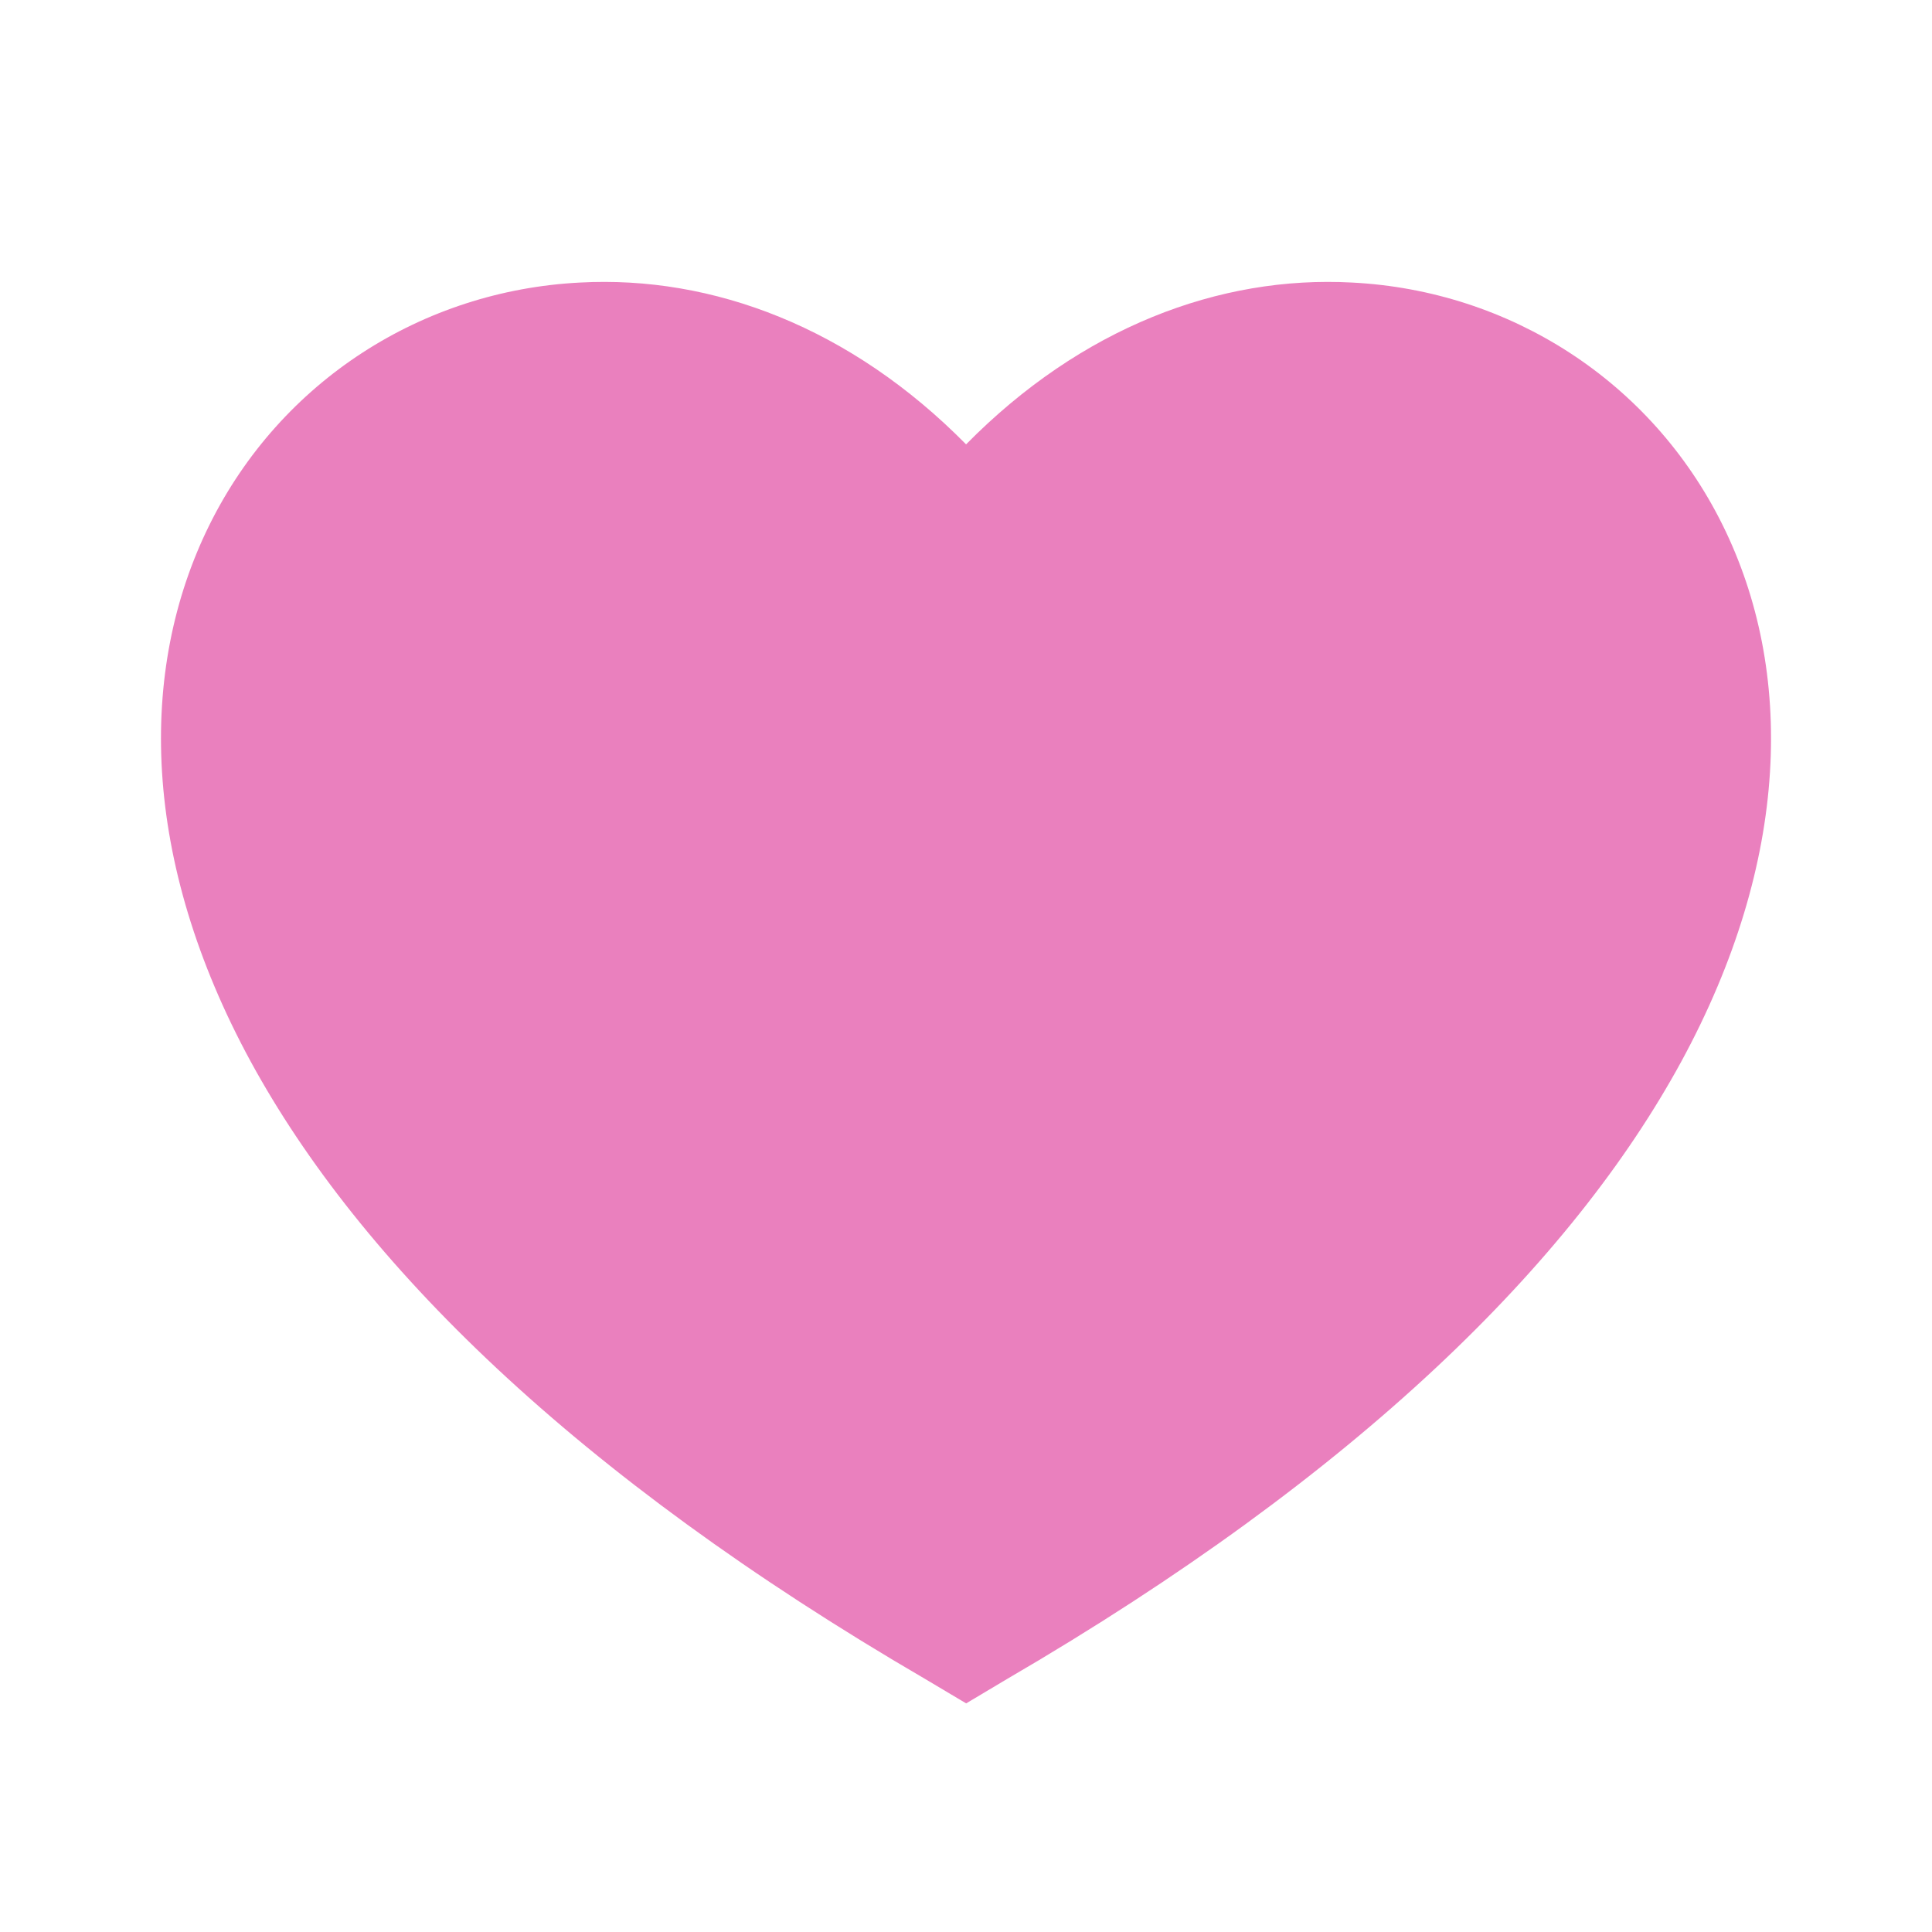
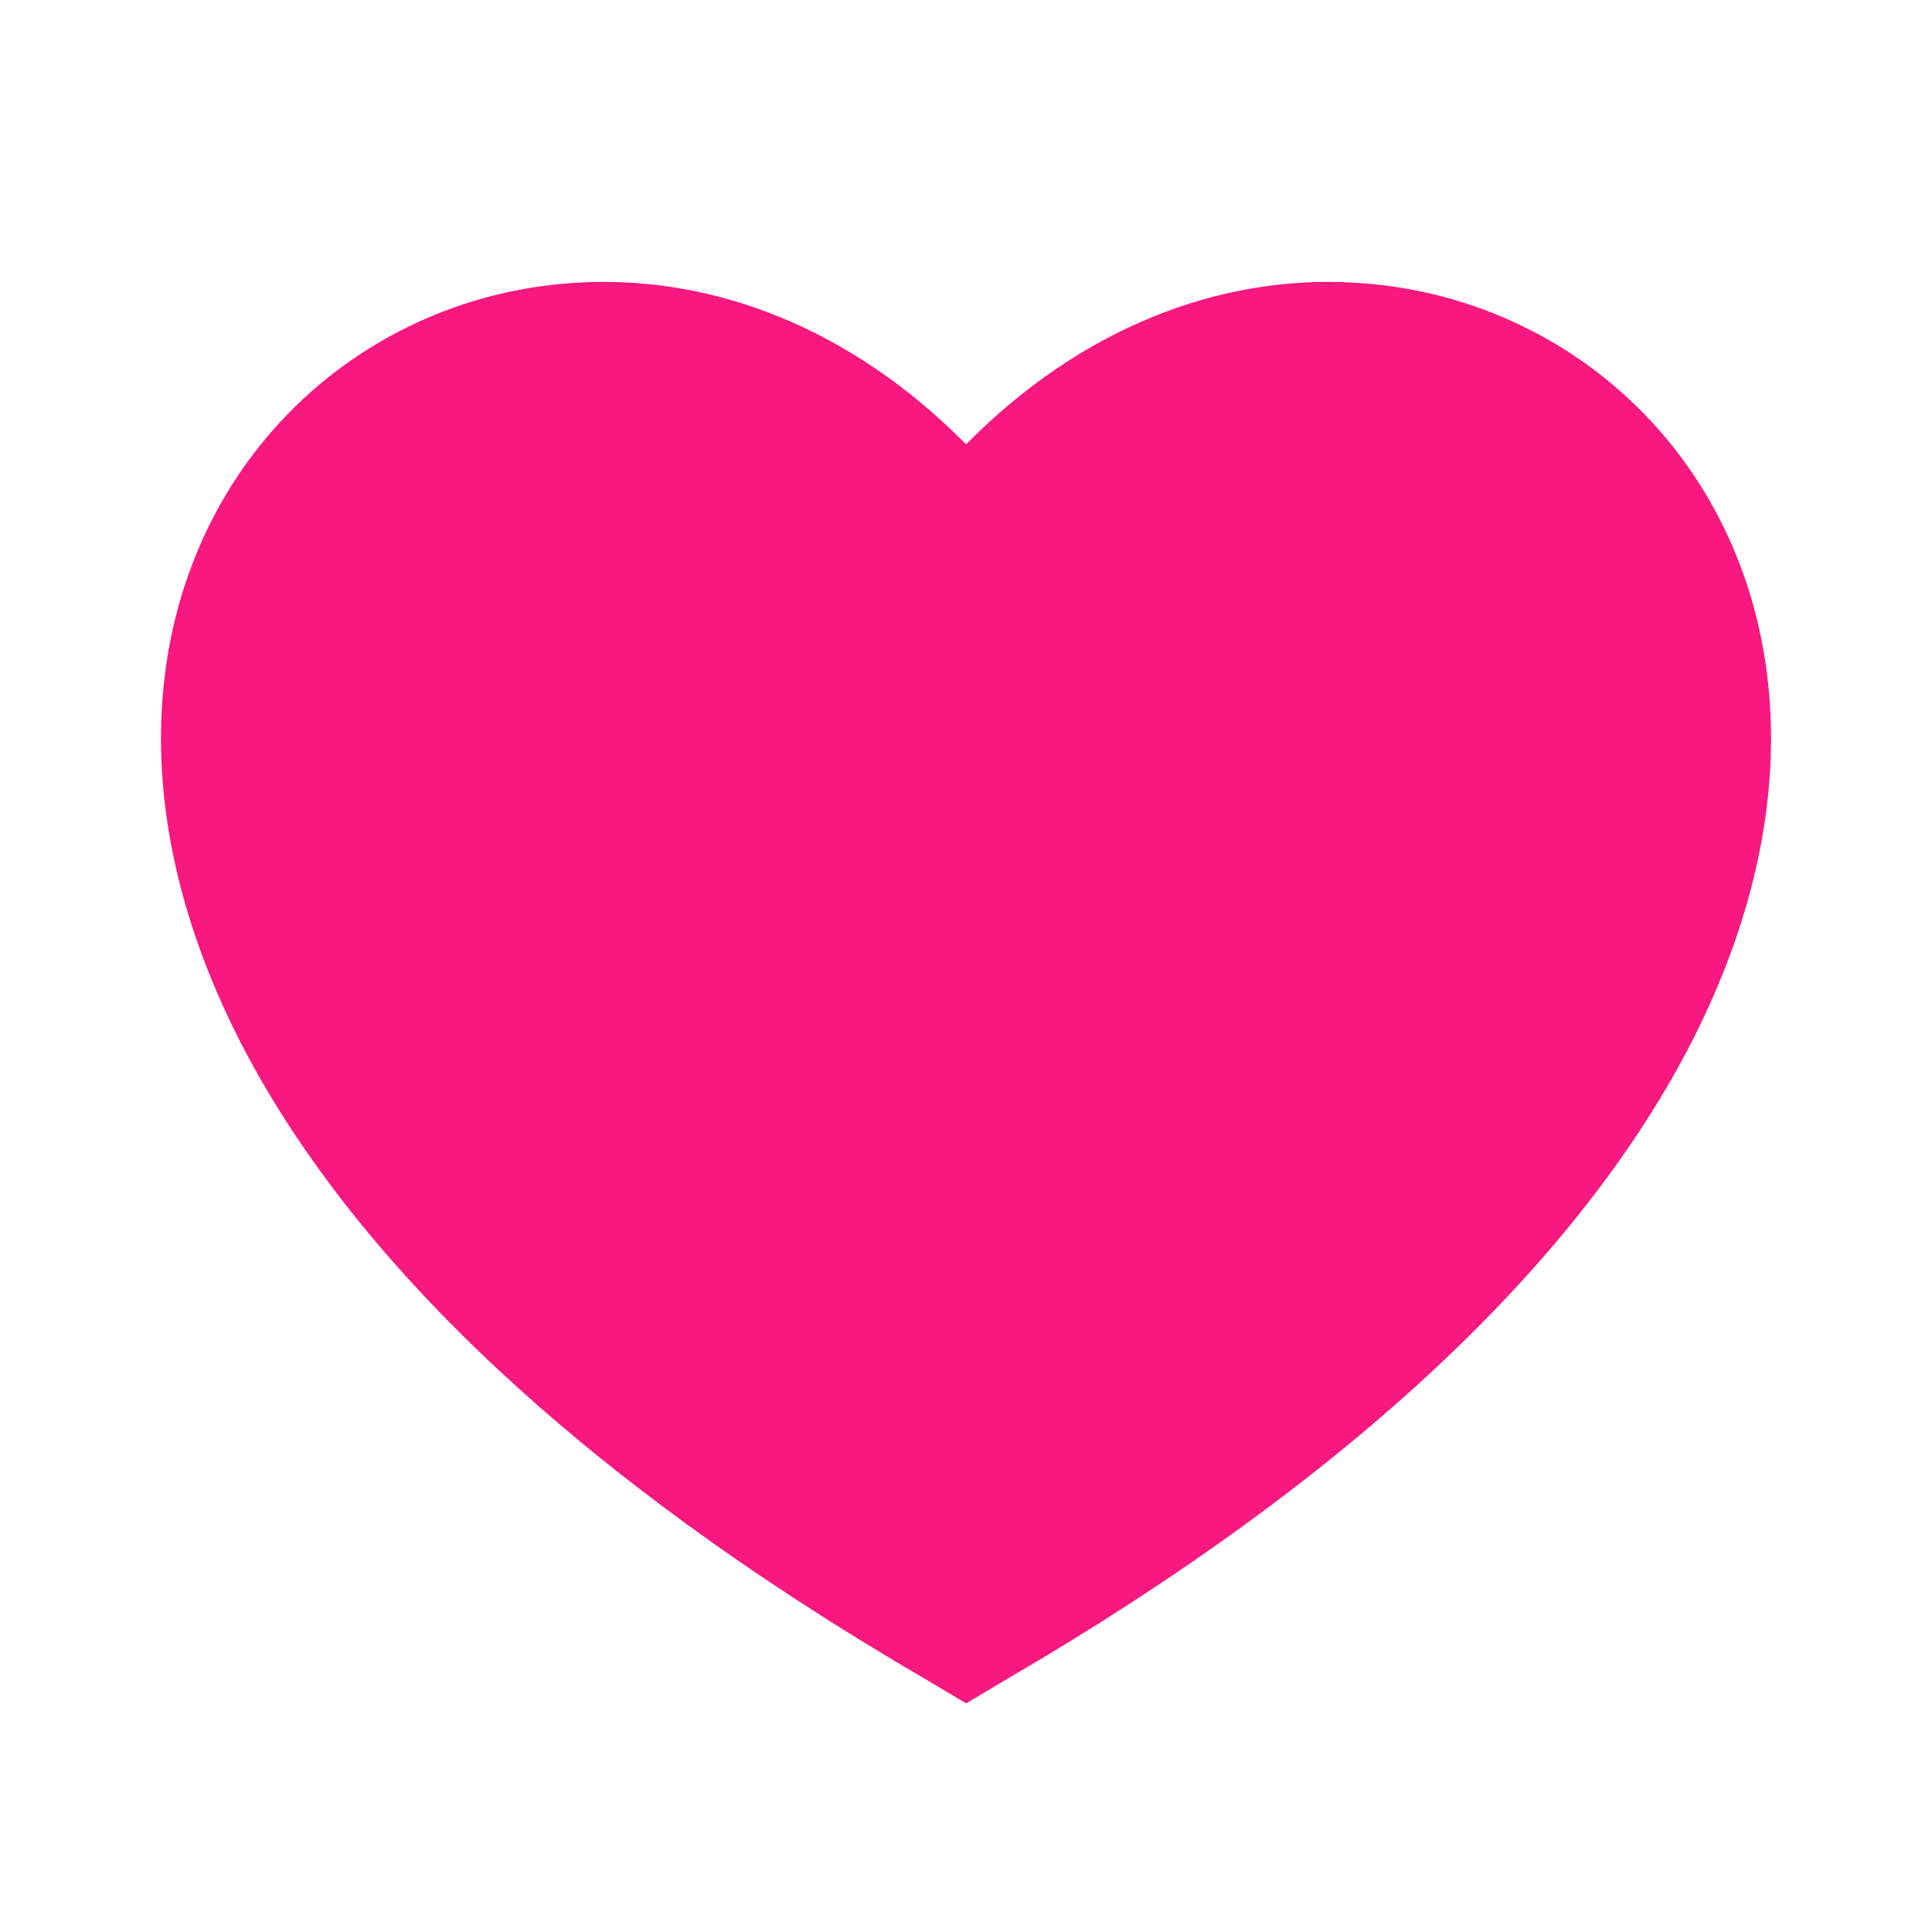
- <svg viewBox="0 0 24 24" aria-hidden="true" fill="hsla(325, 72%, 58%, 0.688)" height="20px" class="r-4qtqp9 r-yyyyoo r-1xvli5t r-dnmrzs r-bnwqim r-1plcrui r-lrvibr r-1hdv0qi">
+ <svg viewBox="0 0 24 24" aria-hidden="true" fill="rgb(249, 24, 128)" height="20px" class="r-4qtqp9 r-yyyyoo r-1xvli5t r-dnmrzs r-bnwqim r-1plcrui r-lrvibr r-1hdv0qi">
  <g>
    <path d="M20.884 13.19c-1.351 2.48-4.001 5.12-8.379 7.67l-.503.3-.504-.3c-4.379-2.55-7.029-5.19-8.382-7.67-1.36-2.5-1.41-4.86-.514-6.67.887-1.79 2.647-2.91 4.601-3.01 1.651-.09 3.368.56 4.798 2.01 1.429-1.45 3.146-2.1 4.796-2.01 1.954.1 3.714 1.22 4.601 3.01.896 1.81.846 4.17-.514 6.67z" />
  </g>
</svg>
